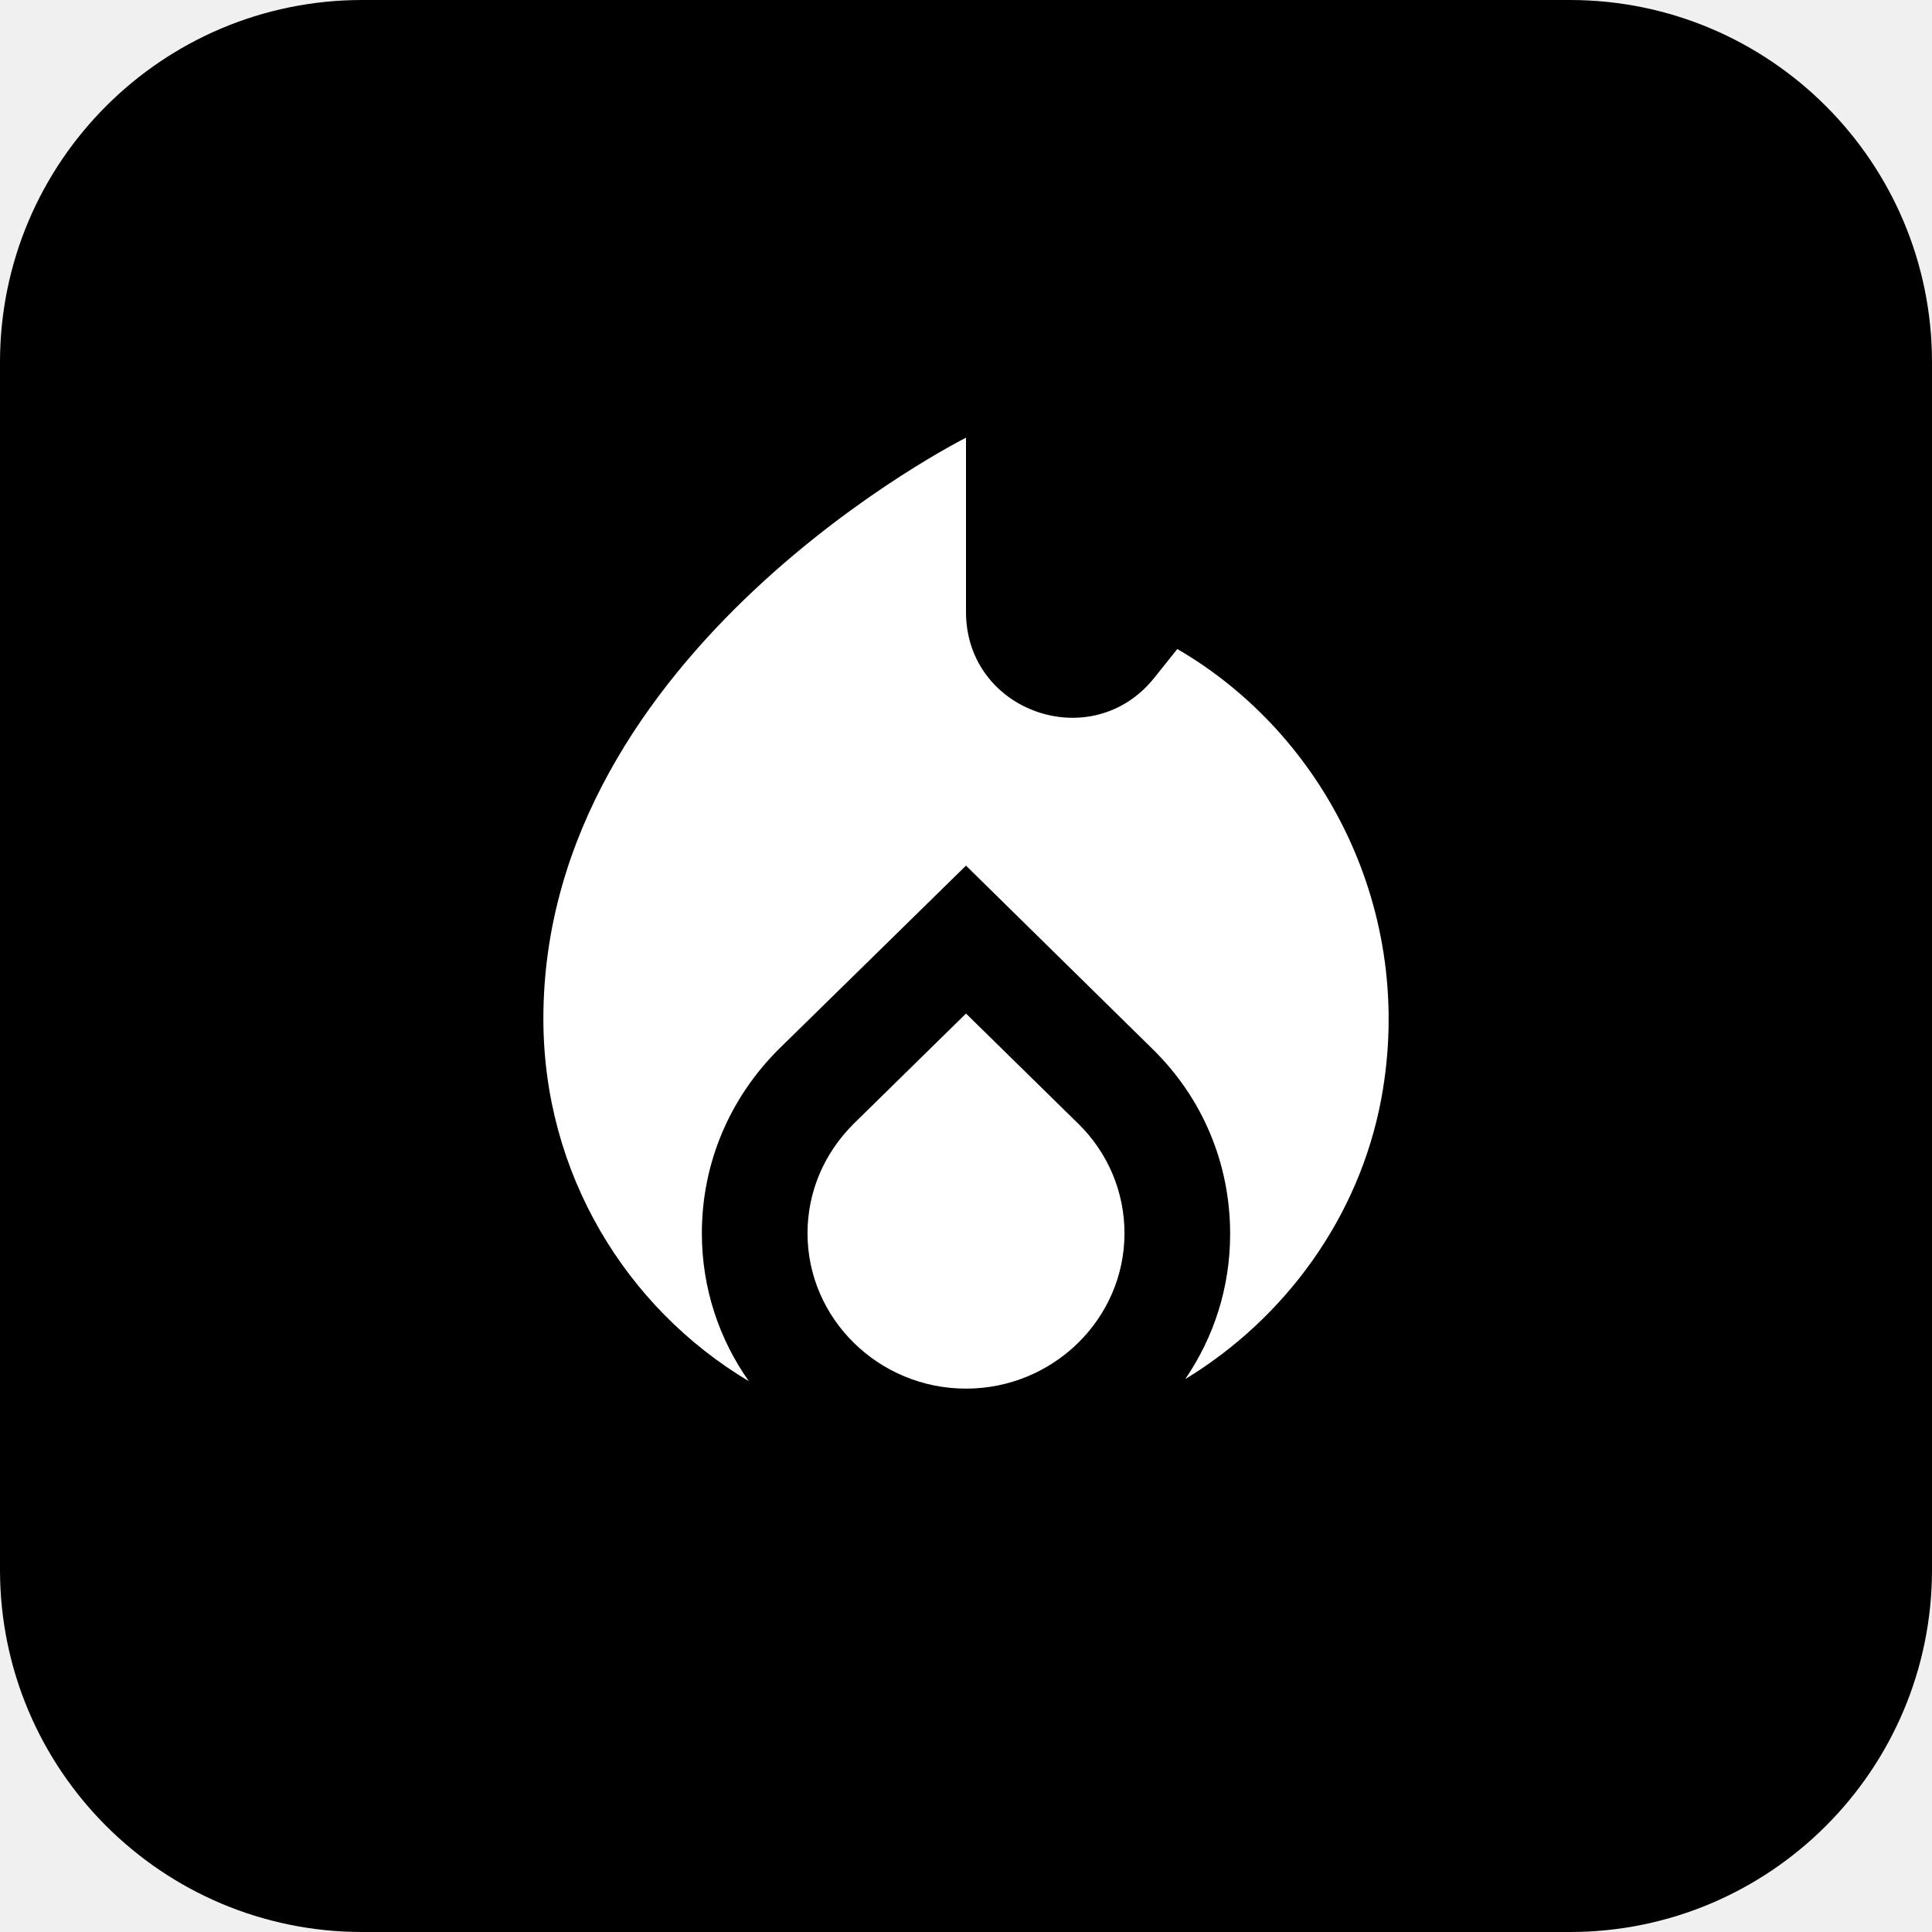
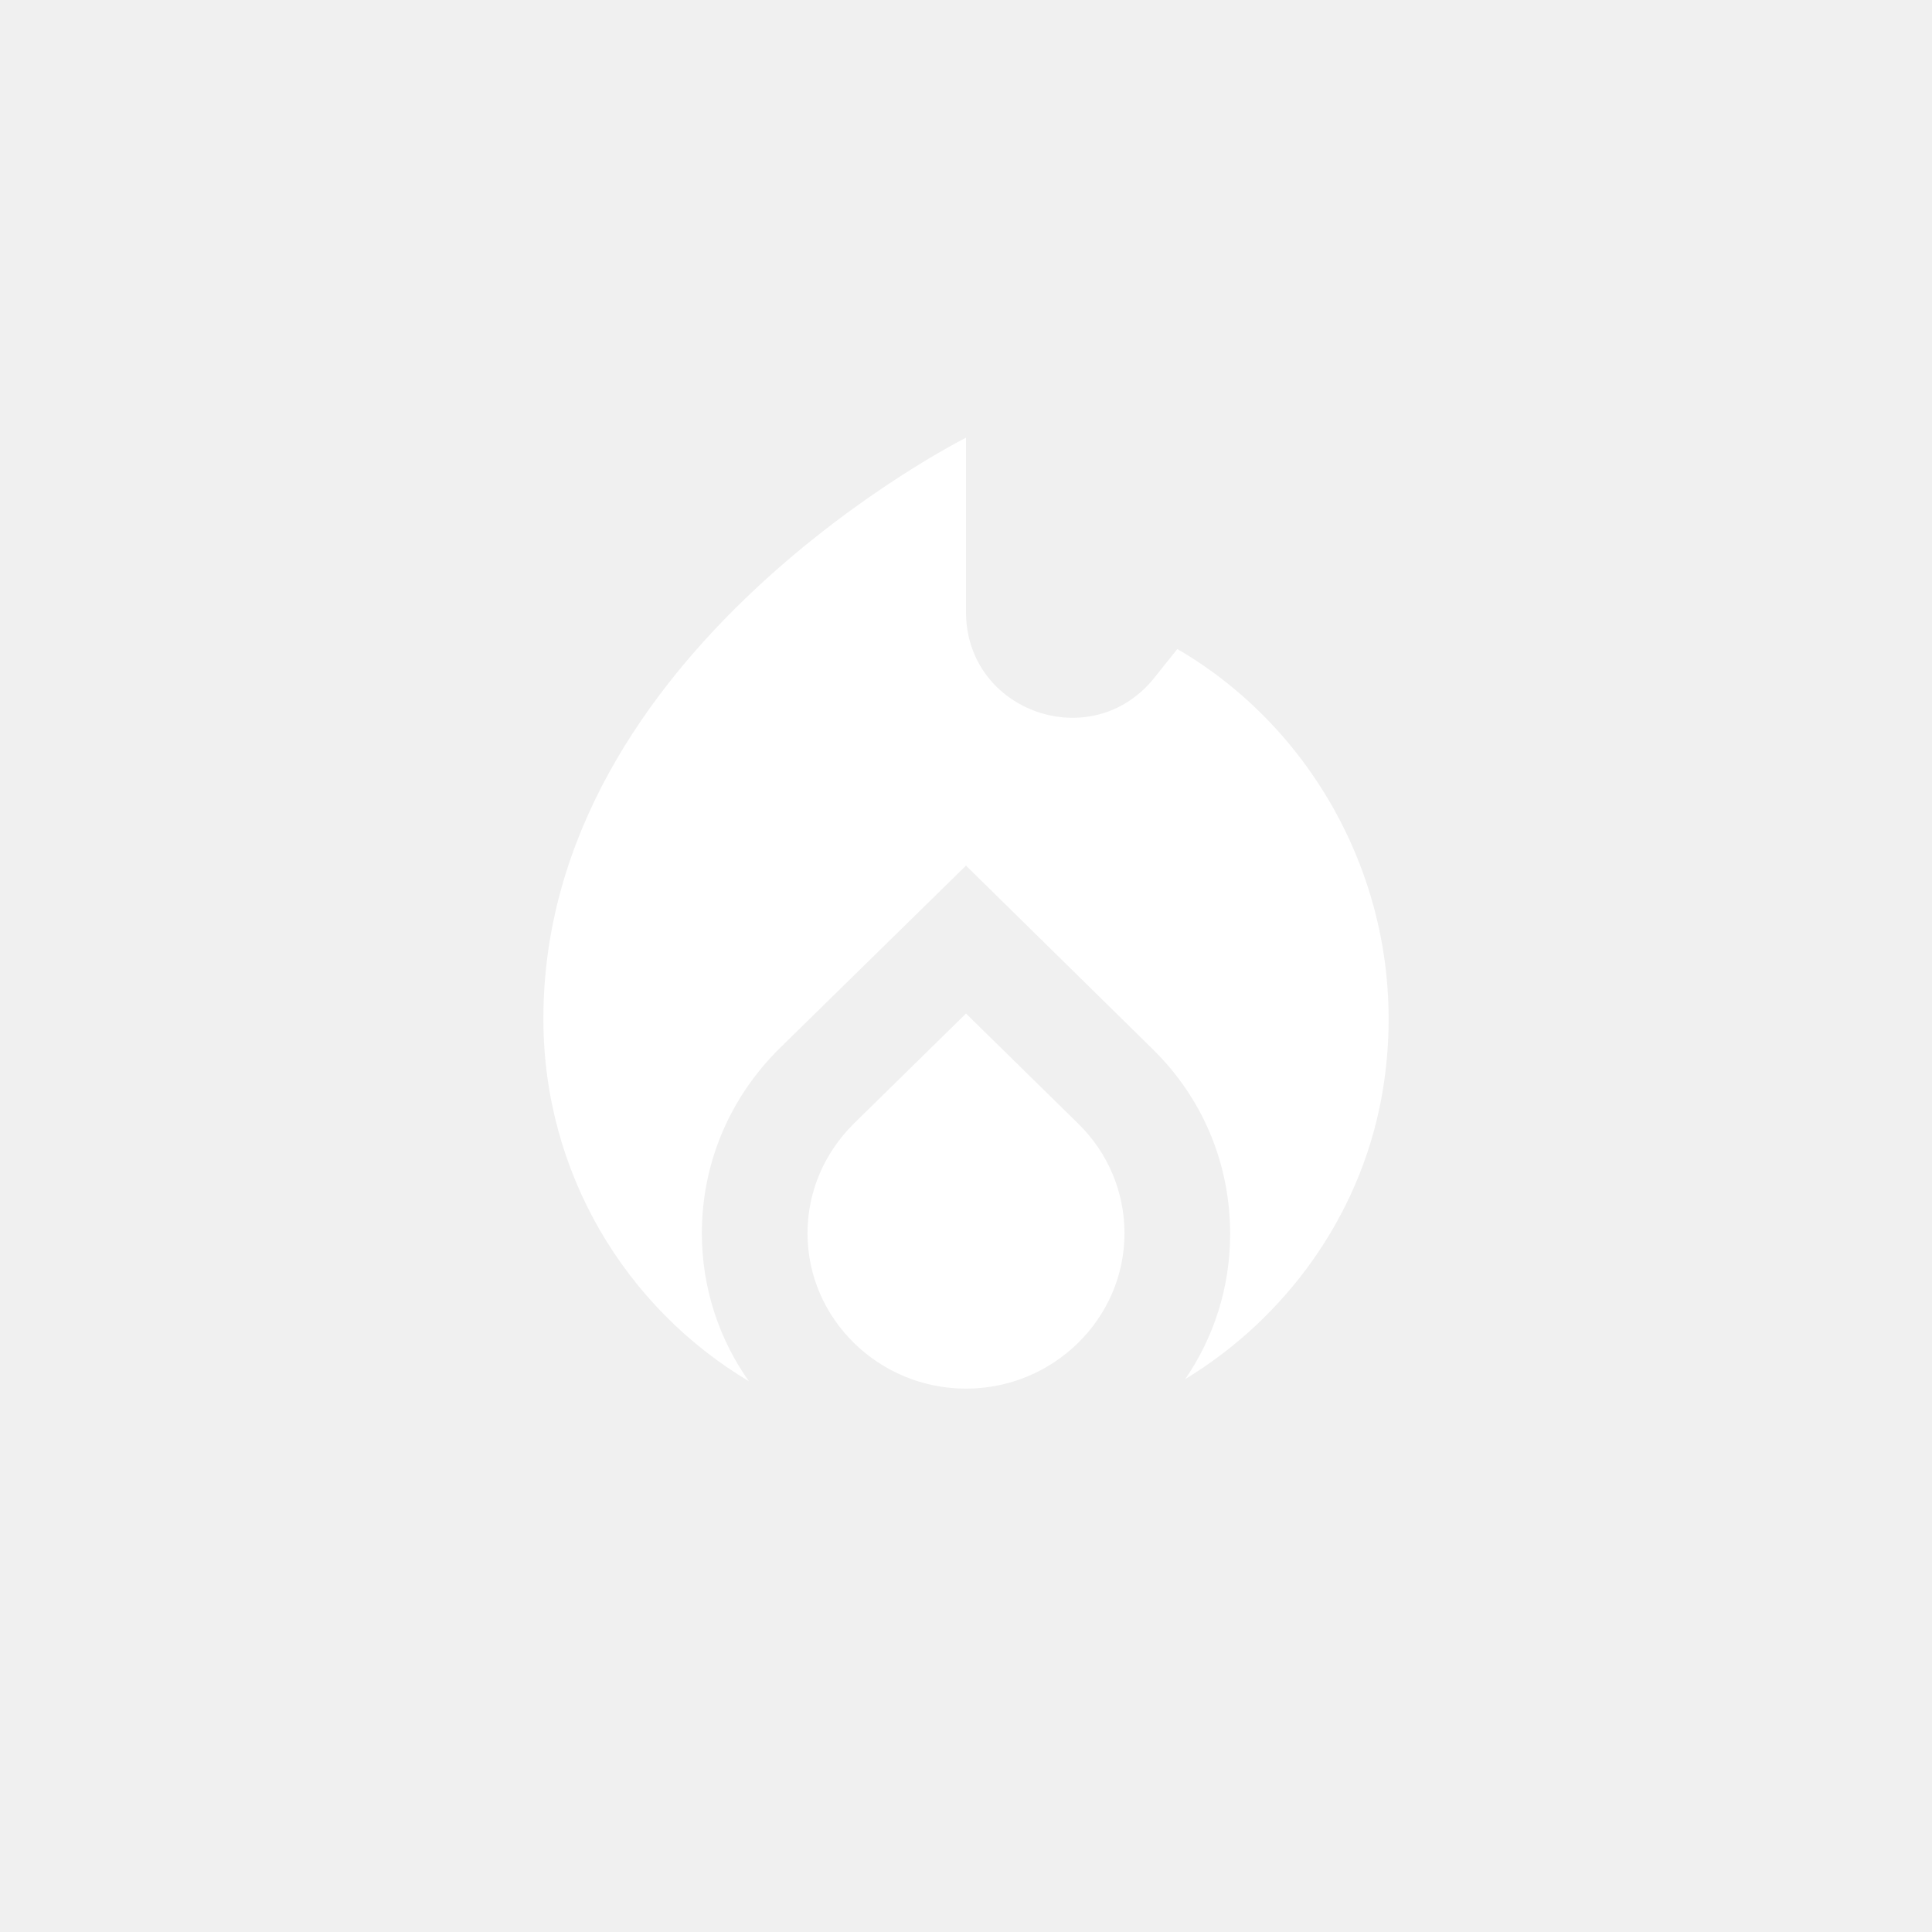
<svg xmlns="http://www.w3.org/2000/svg" width="128" height="128" viewBox="0 0 128 128">
-   <rect x="0" y="0" width="128" height="128" rx="24" fill="#000000" />
  <g transform="translate(22 22) scale(3.5)">
    <path fill="#ffffff" d="m12 12.9-2.13 2.09c-.56.56-.87 1.29-.87 2.07C9 18.68 10.35 20 12 20s3-1.32 3-2.94c0-.78-.31-1.52-.87-2.07z" />
    <path fill="#ffffff" d="m16 6-.44.55C14.38 8.02 12 7.19 12 5.3V2S4 6 4 13c0 2.92 1.56 5.47 3.89 6.86-.56-.79-.89-1.76-.89-2.8 0-1.32.52-2.56 1.47-3.5L12 10.1l3.53 3.47c.95.93 1.47 2.17 1.47 3.5 0 1.02-.31 1.96-.85 2.75 1.89-1.15 3.29-3.06 3.71-5.3.66-3.55-1.07-6.9-3.86-8.52" />
  </g>
</svg>
